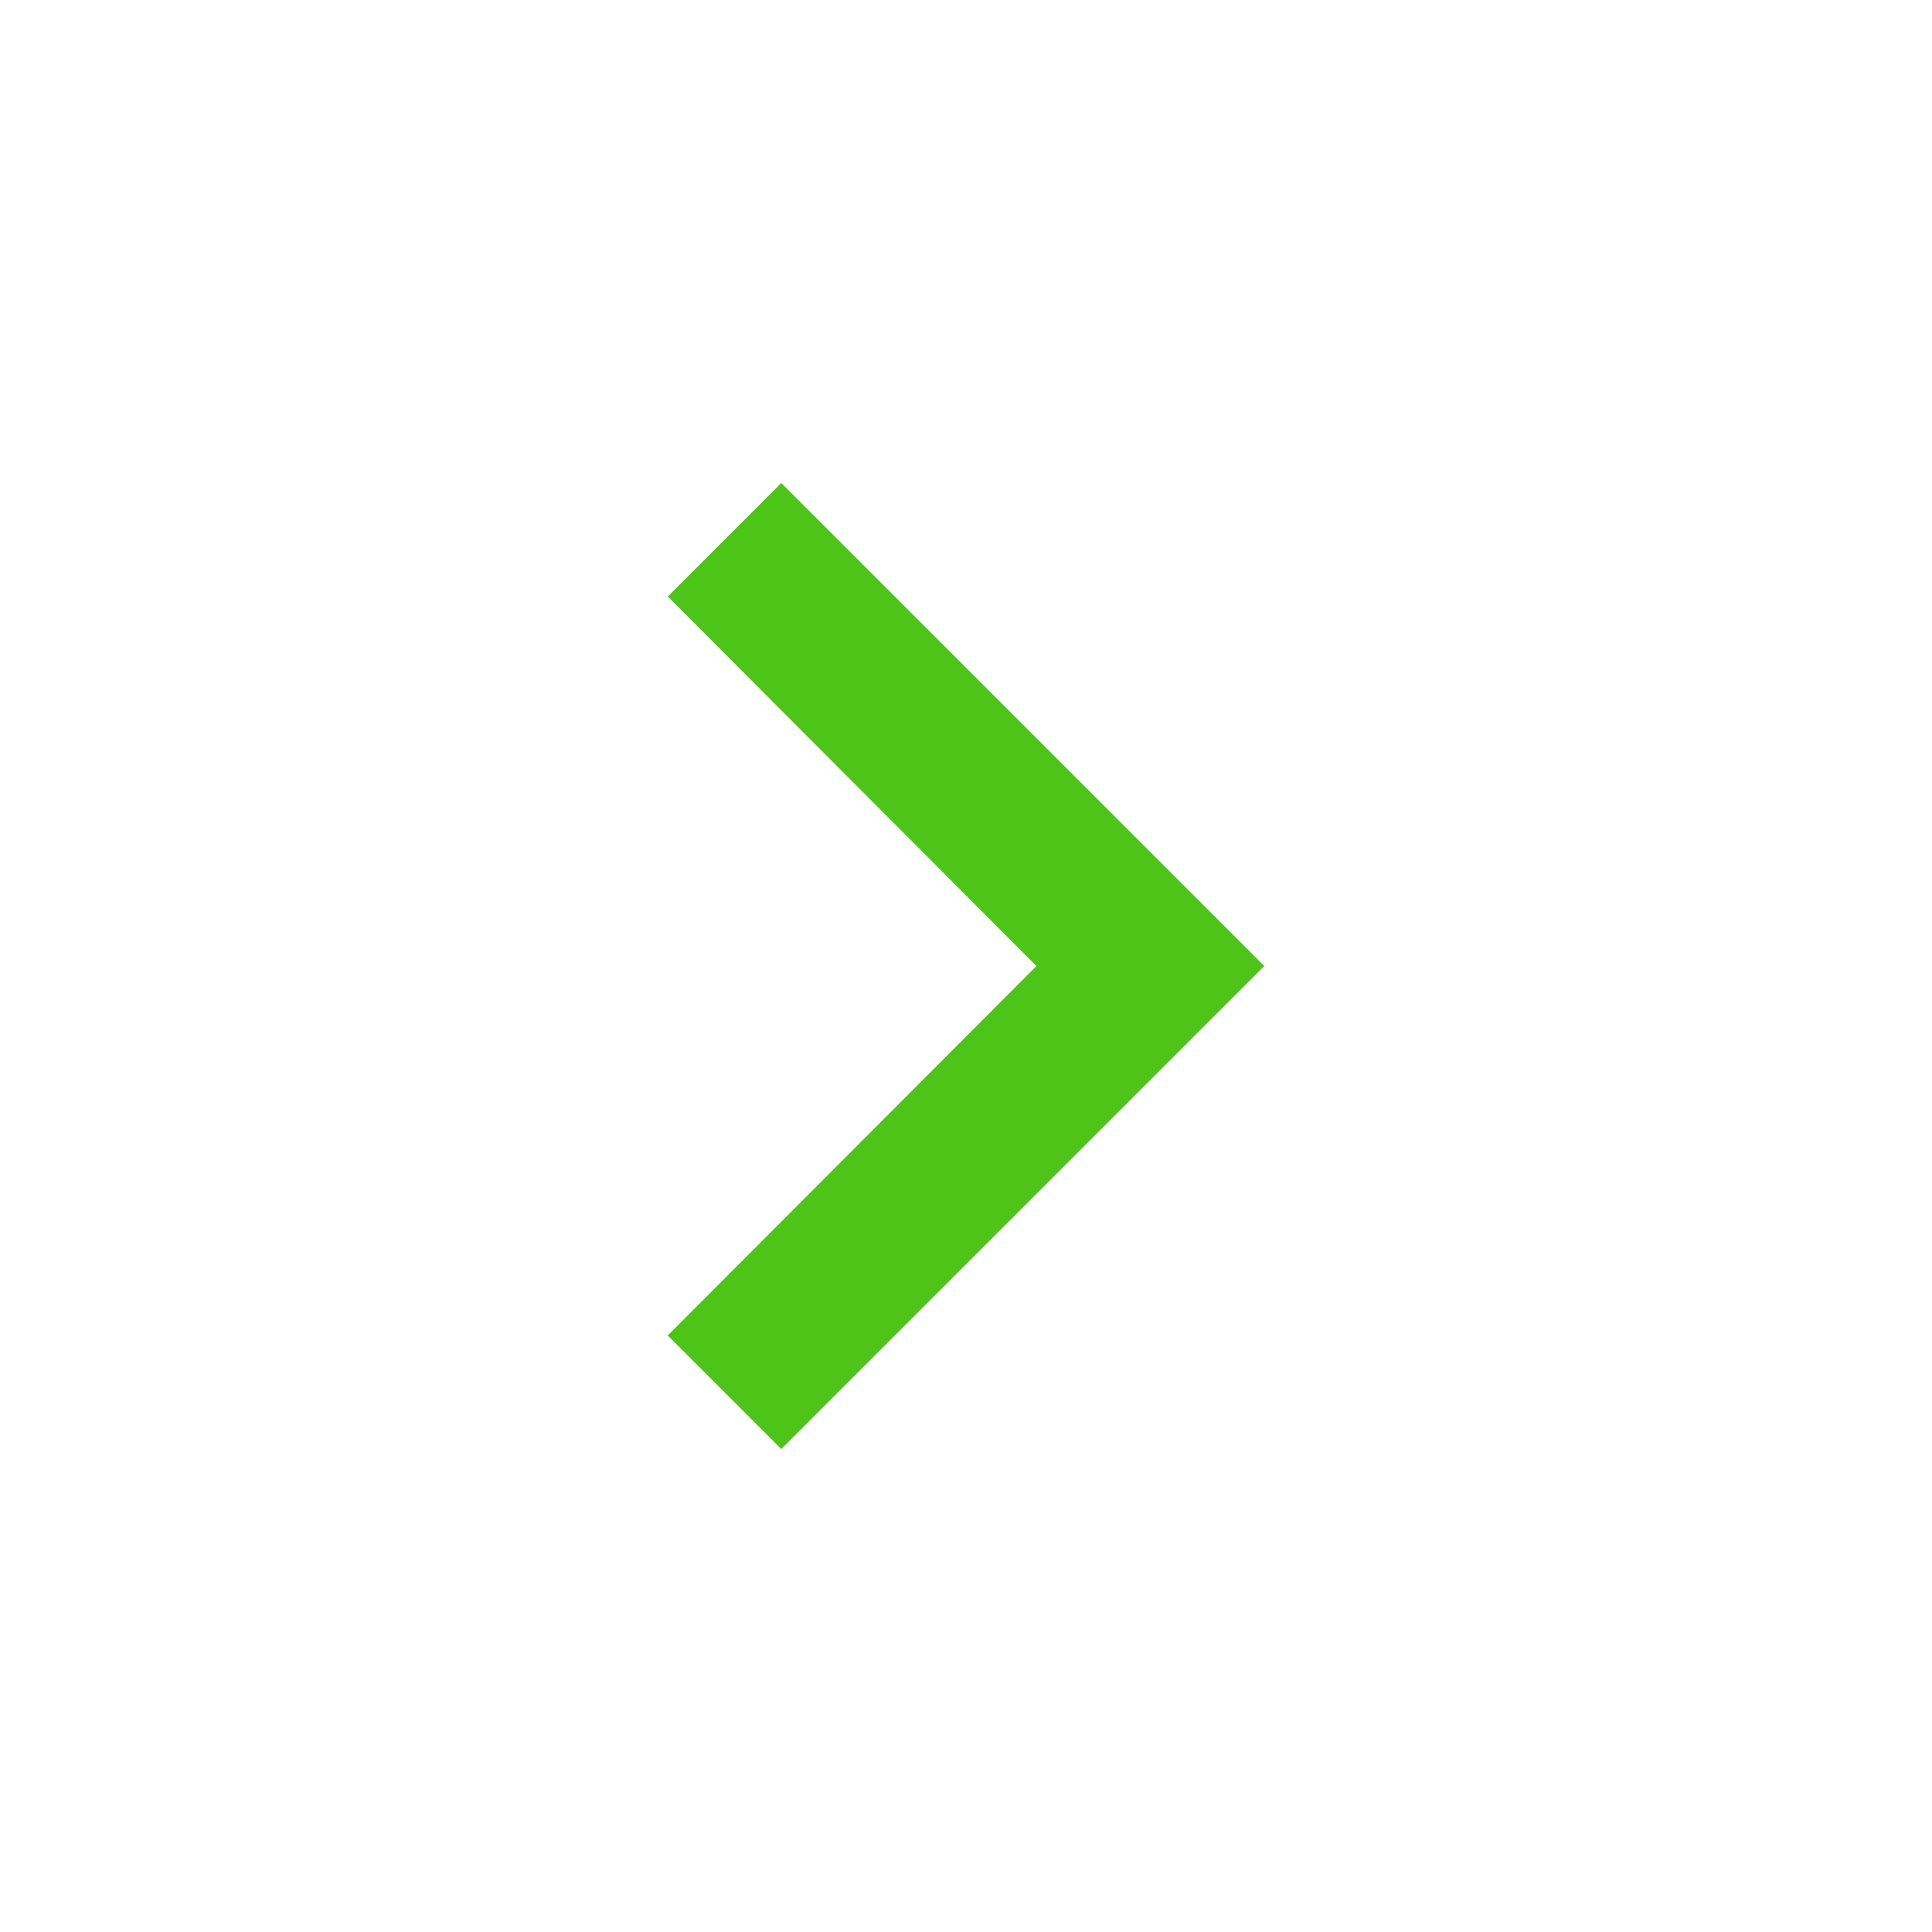
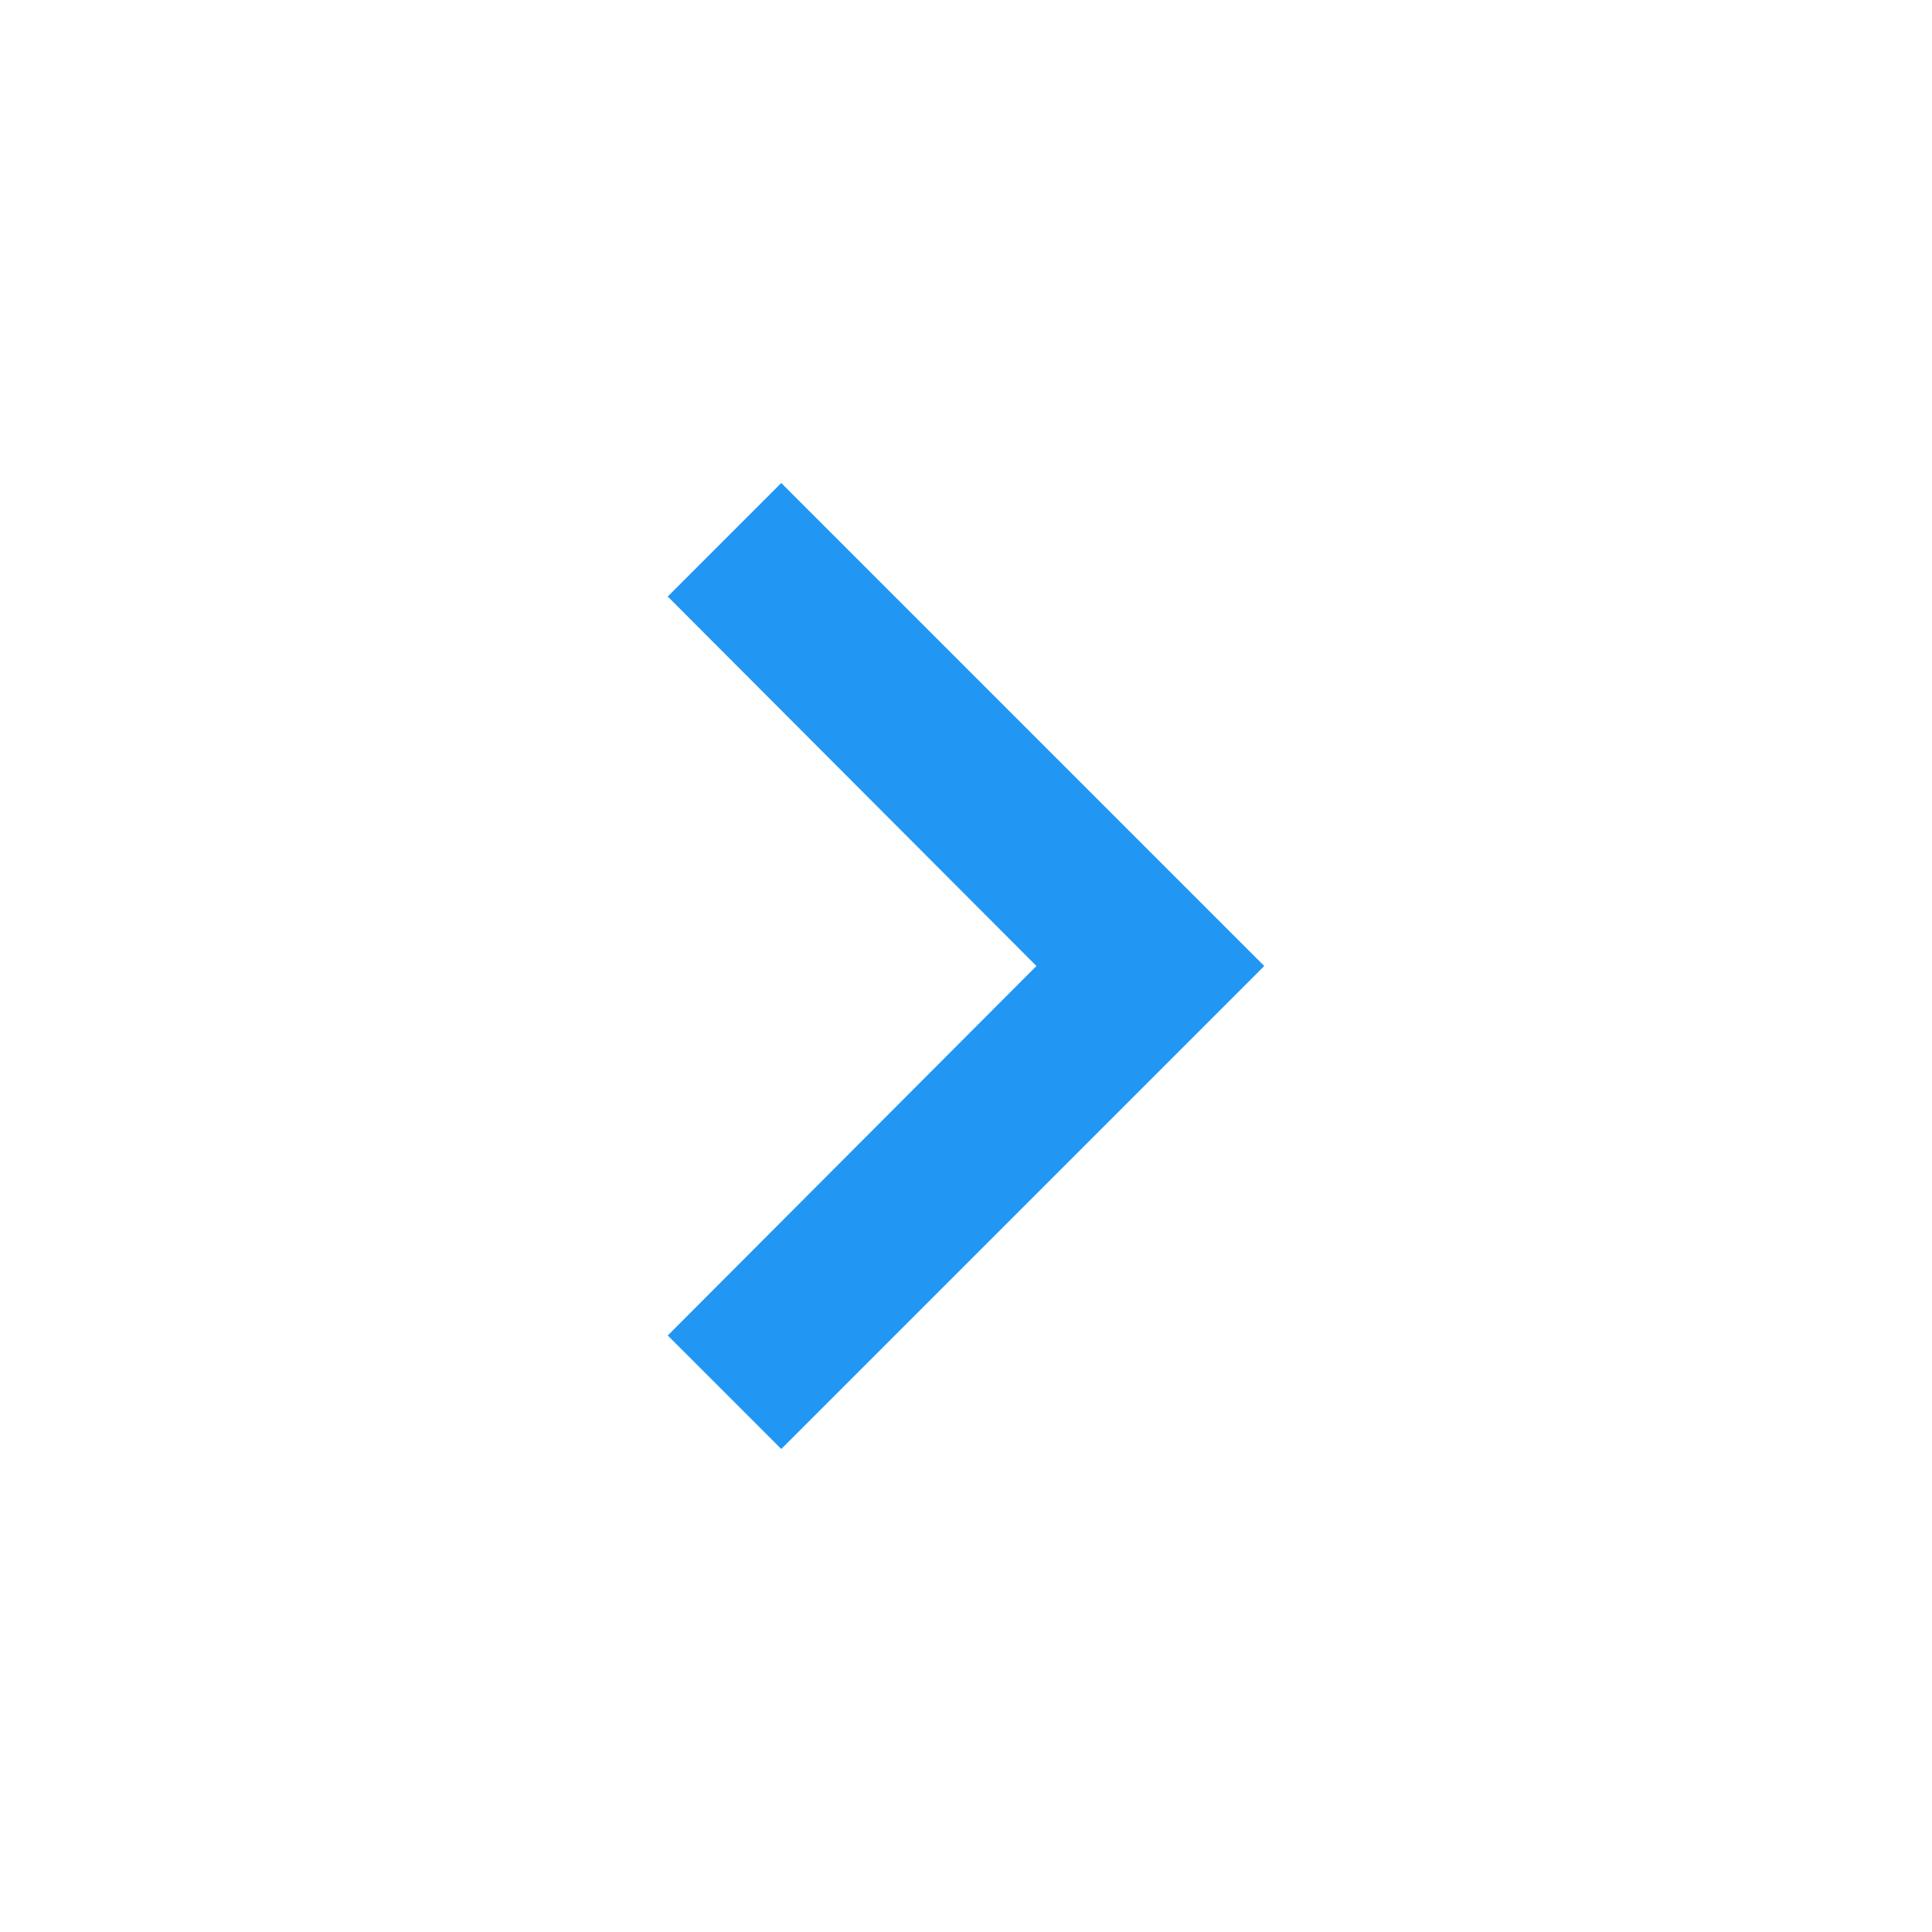
<svg xmlns="http://www.w3.org/2000/svg" width="24" height="24" viewBox="0 0 24 24" fill="none">
-   <path d="M9.705 6L8.295 7.41L12.875 12L8.295 16.59L9.705 18L15.705 12L9.705 6Z" fill="#4DC518" />
+   <path d="M9.705 6L8.295 7.41L12.875 12L8.295 16.59L9.705 18L15.705 12L9.705 6Z" fill="#2196f3" />
</svg>
